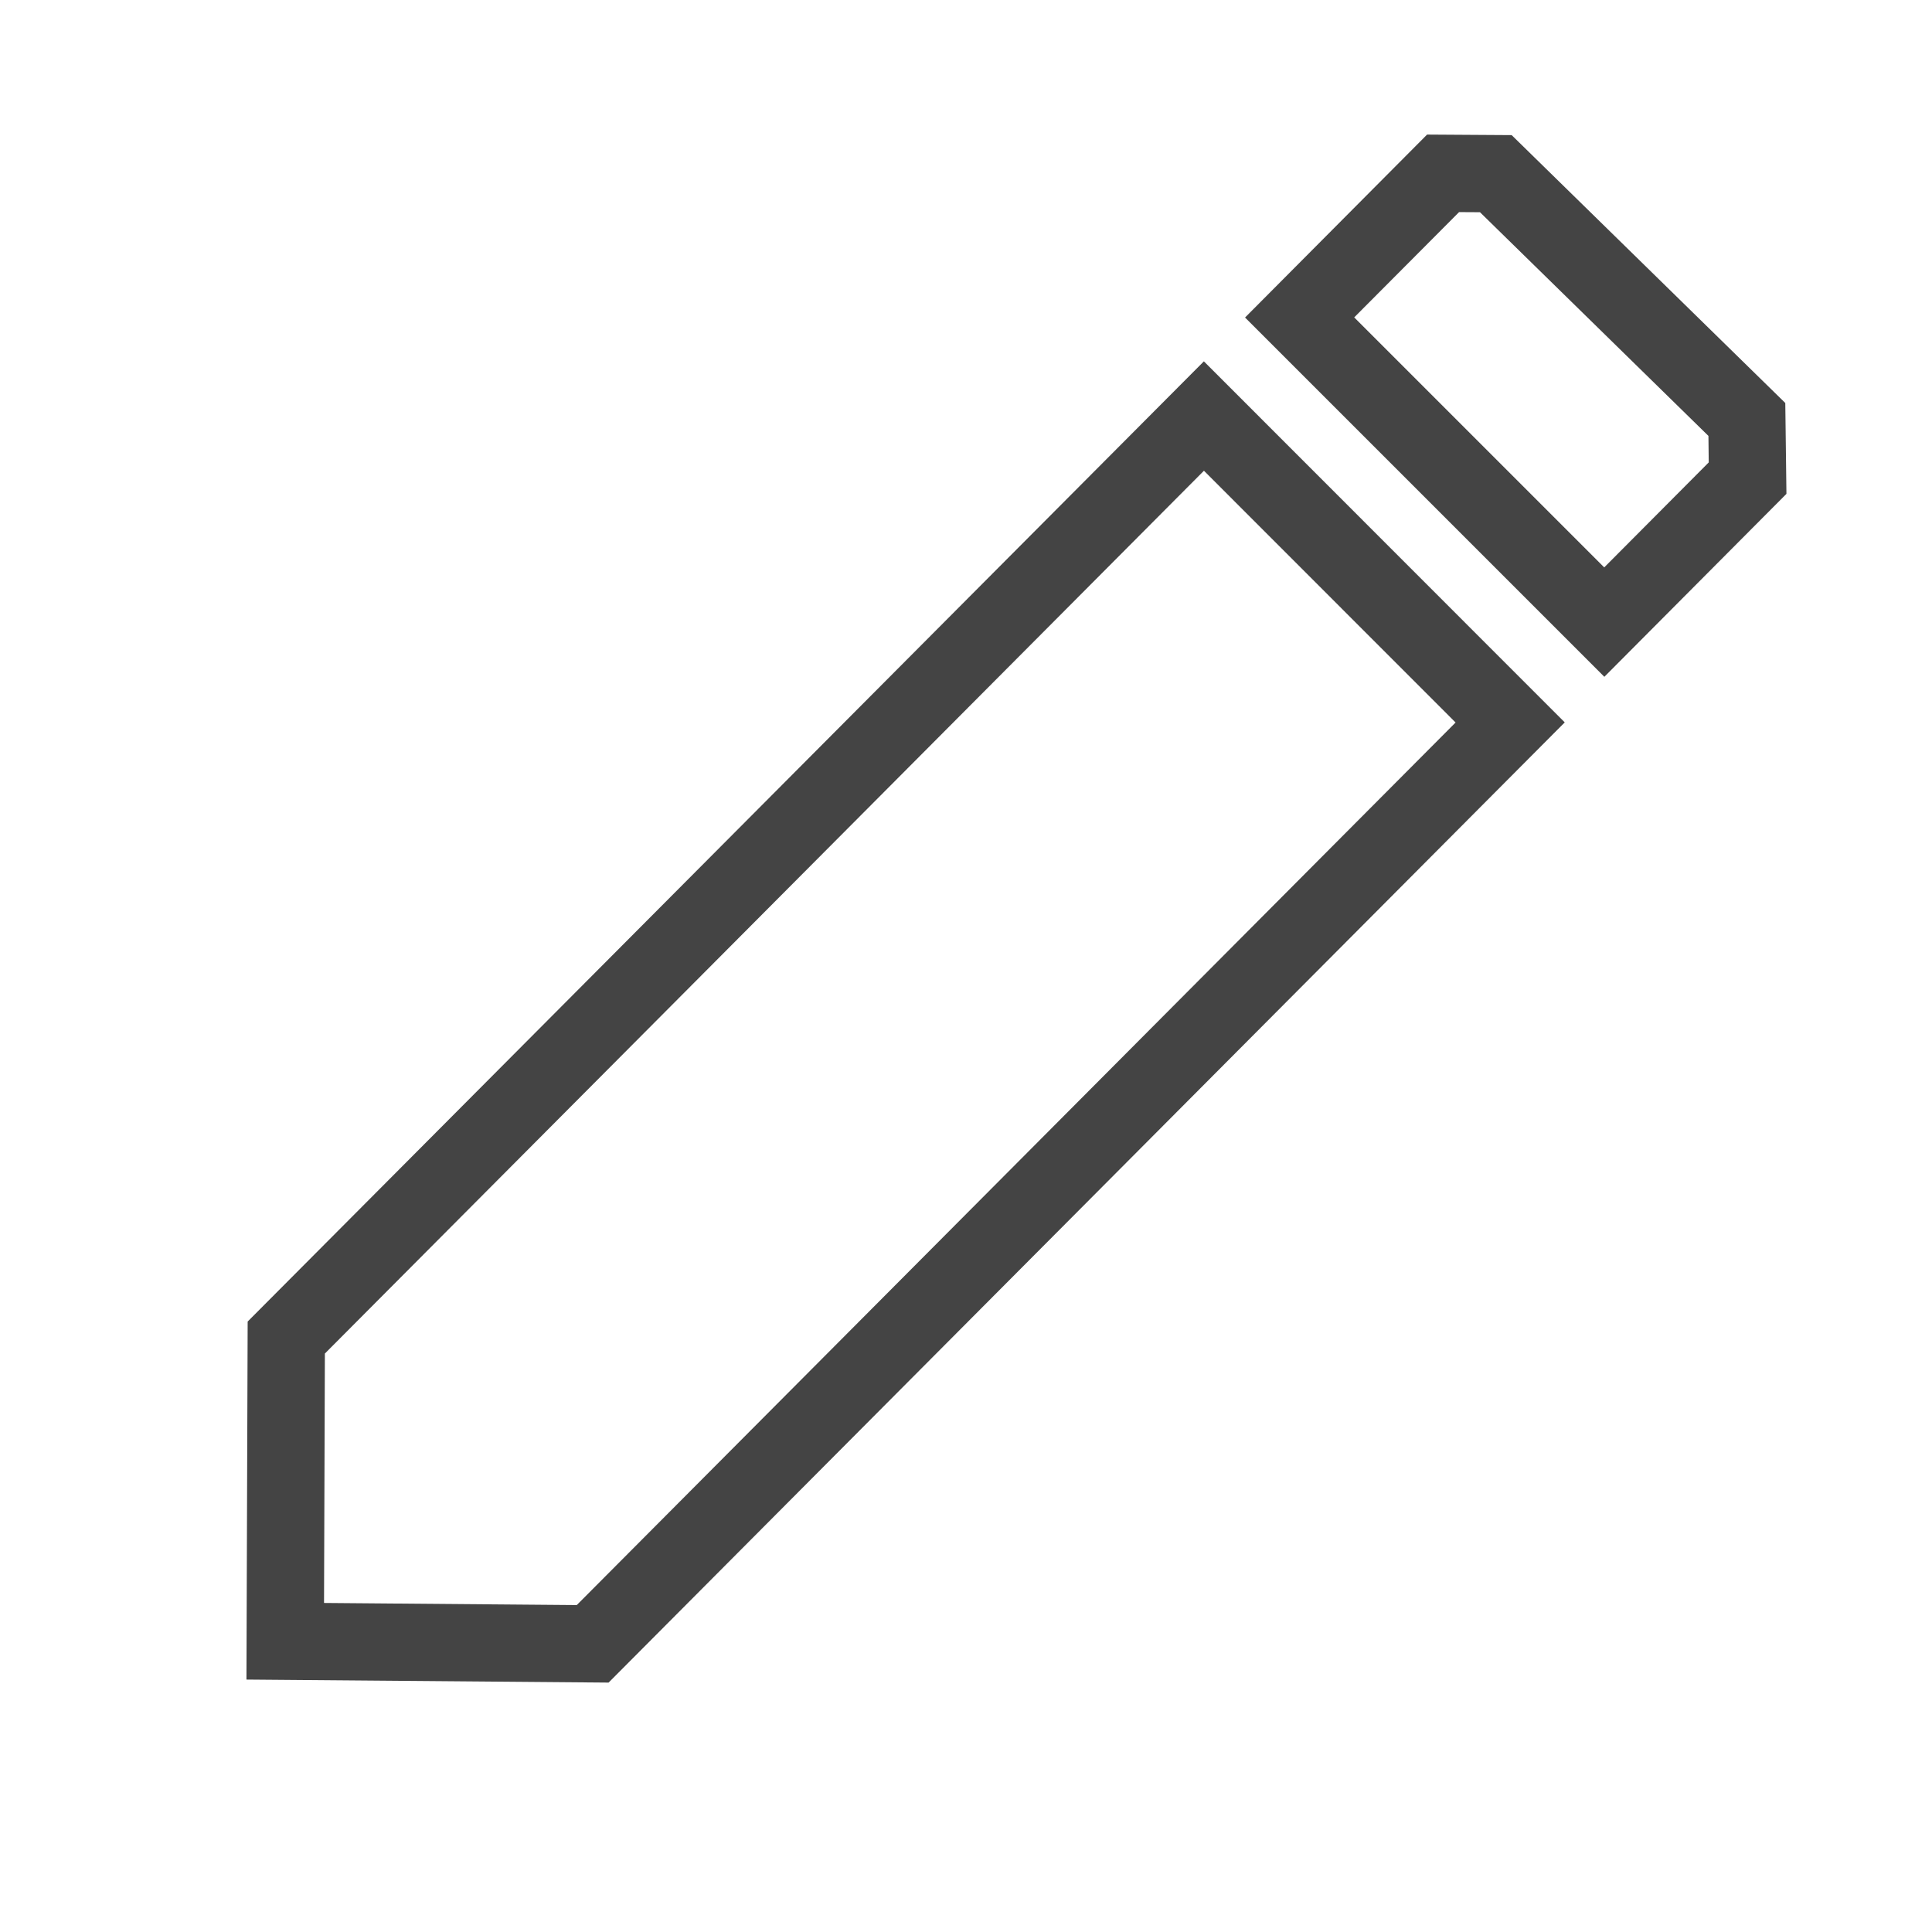
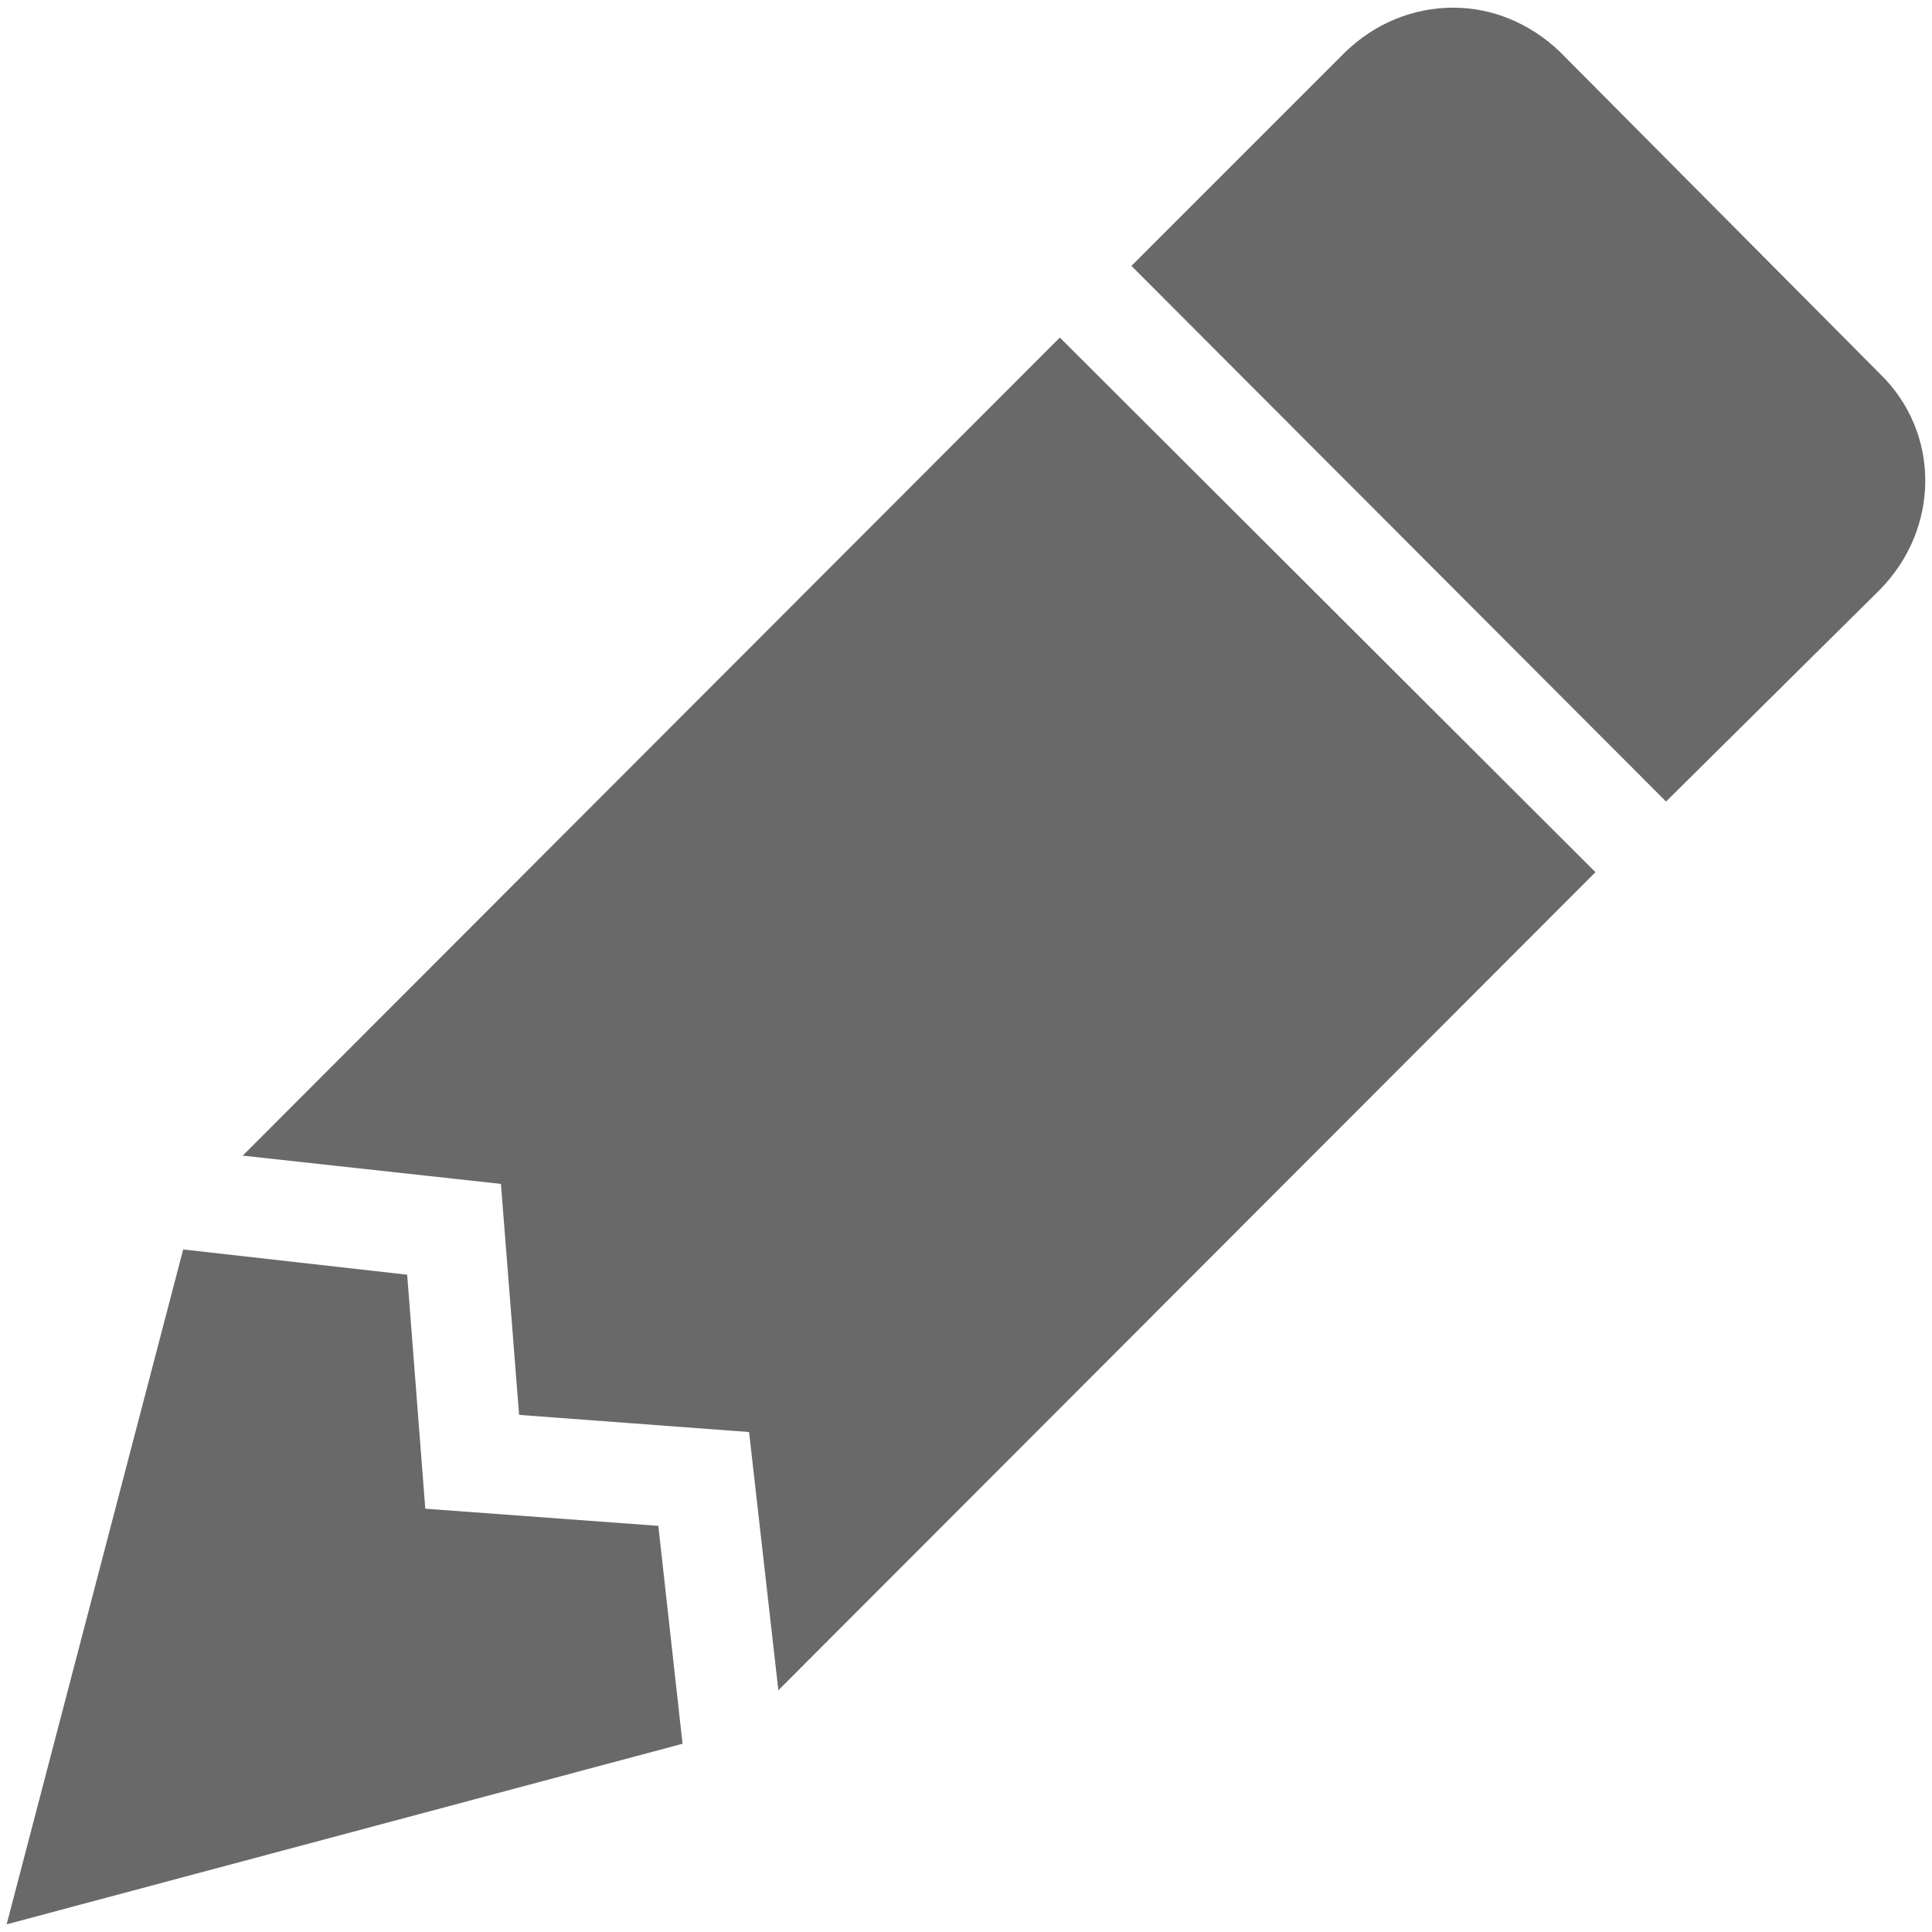
- <svg xmlns="http://www.w3.org/2000/svg" version="1.1" width="32" height="32" viewBox="0 0 32 32">
-   <path fill="#444" d="M19.94 5.985l5.977 5.98-15.837 15.904-5.998-0.050 0.020-5.93zM5.367 26.55l4.186 0.035 14.556-14.618-4.168-4.17-14.56 14.622zM26.573 11.21l-5.951-5.951 3.015-3.030 1.401 0.009 4.532 4.437 0.019 1.505zM22.43 5.257l4.141 4.141 1.731-1.739-0.005-0.439-3.784-3.705-0.346-0.002z" />
+ <svg xmlns="http://www.w3.org/2000/svg" version="1.1" width="32" height="32" viewBox="0 0 32 32" id="svg2605">
+   <defs id="defs2609" />
+   <path id="path3156" d="m 24.07,0.127 c -0.652,0 -1.287,0.251 -1.788,0.735 l -3.542,3.542 8.855,8.872 3.542,-3.509 c 1.002,-1.019 1.002,-2.606 0,-3.576 L 25.841,0.862 C 25.34,0.378 24.705,0.127 24.07,0.127 M 17.554,5.591 4.02,19.141 l 4.277,0.468 0.301,3.826 3.809,0.284 0.485,4.277 13.534,-13.55 M 3.034,20.695 0.11,31.873 11.305,28.882 10.904,25.273 7.044,24.989 6.744,21.113" style="fill:#696969;stroke-width:1.671" />
</svg>
